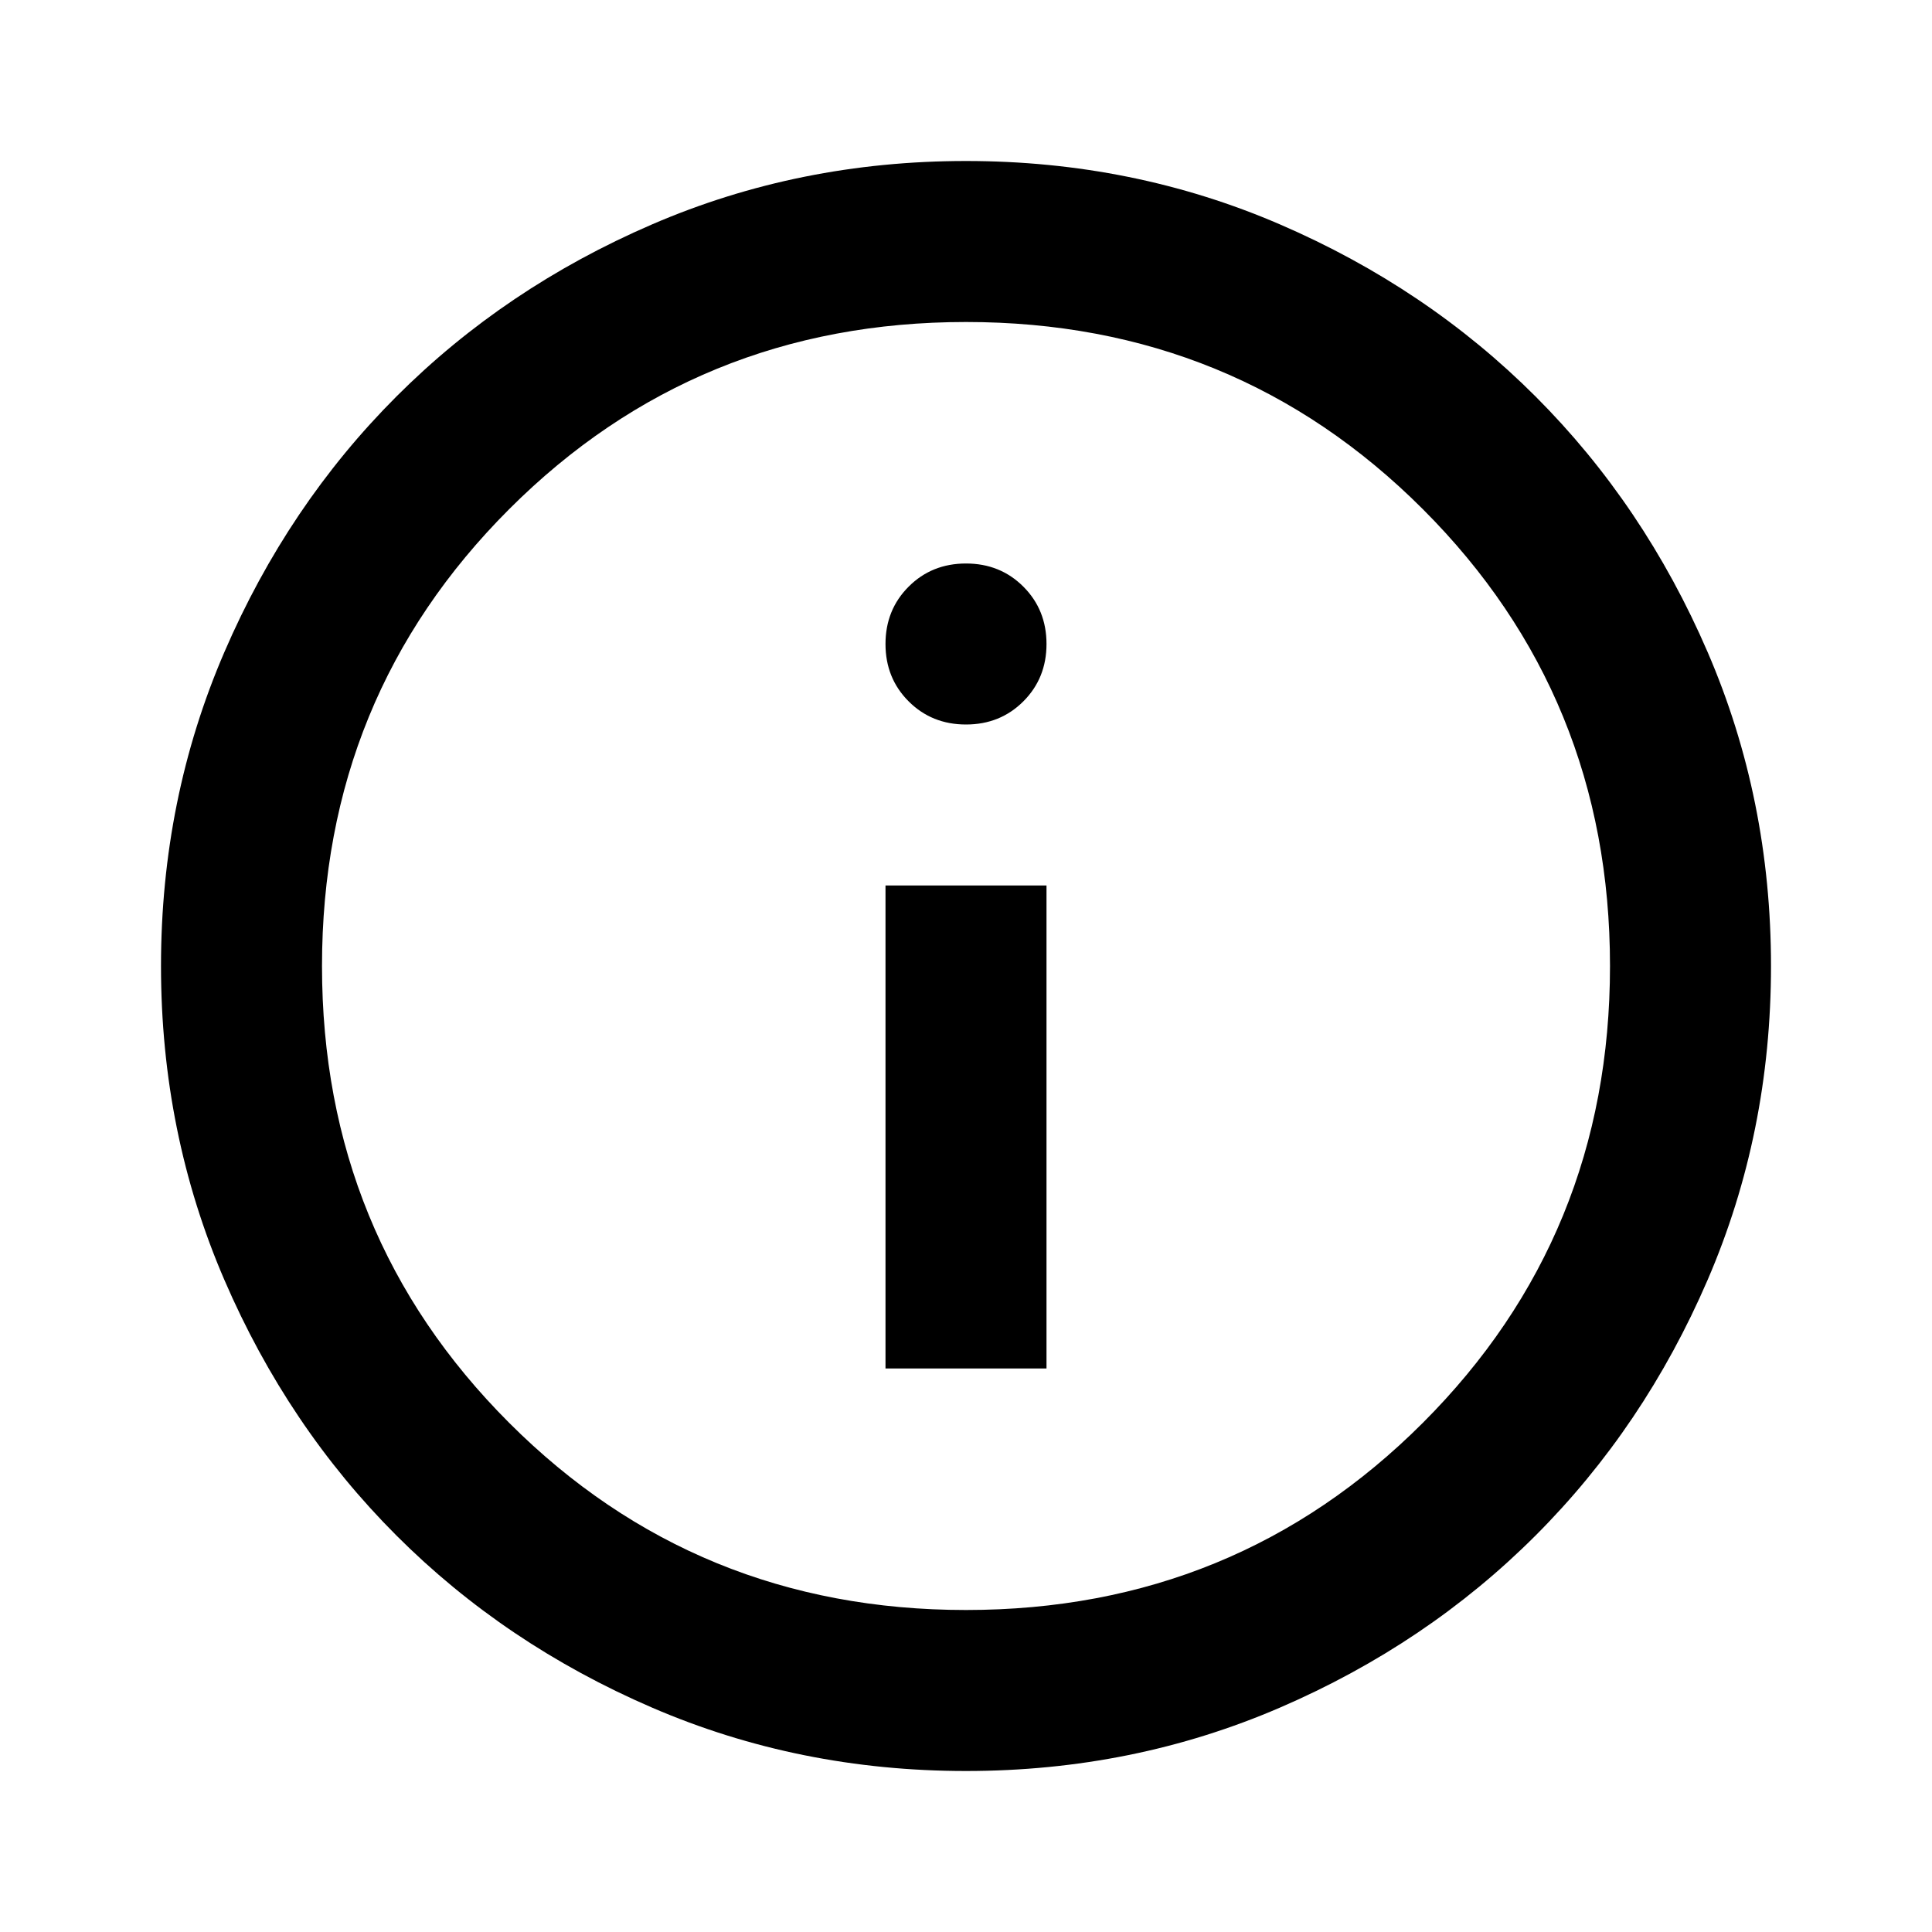
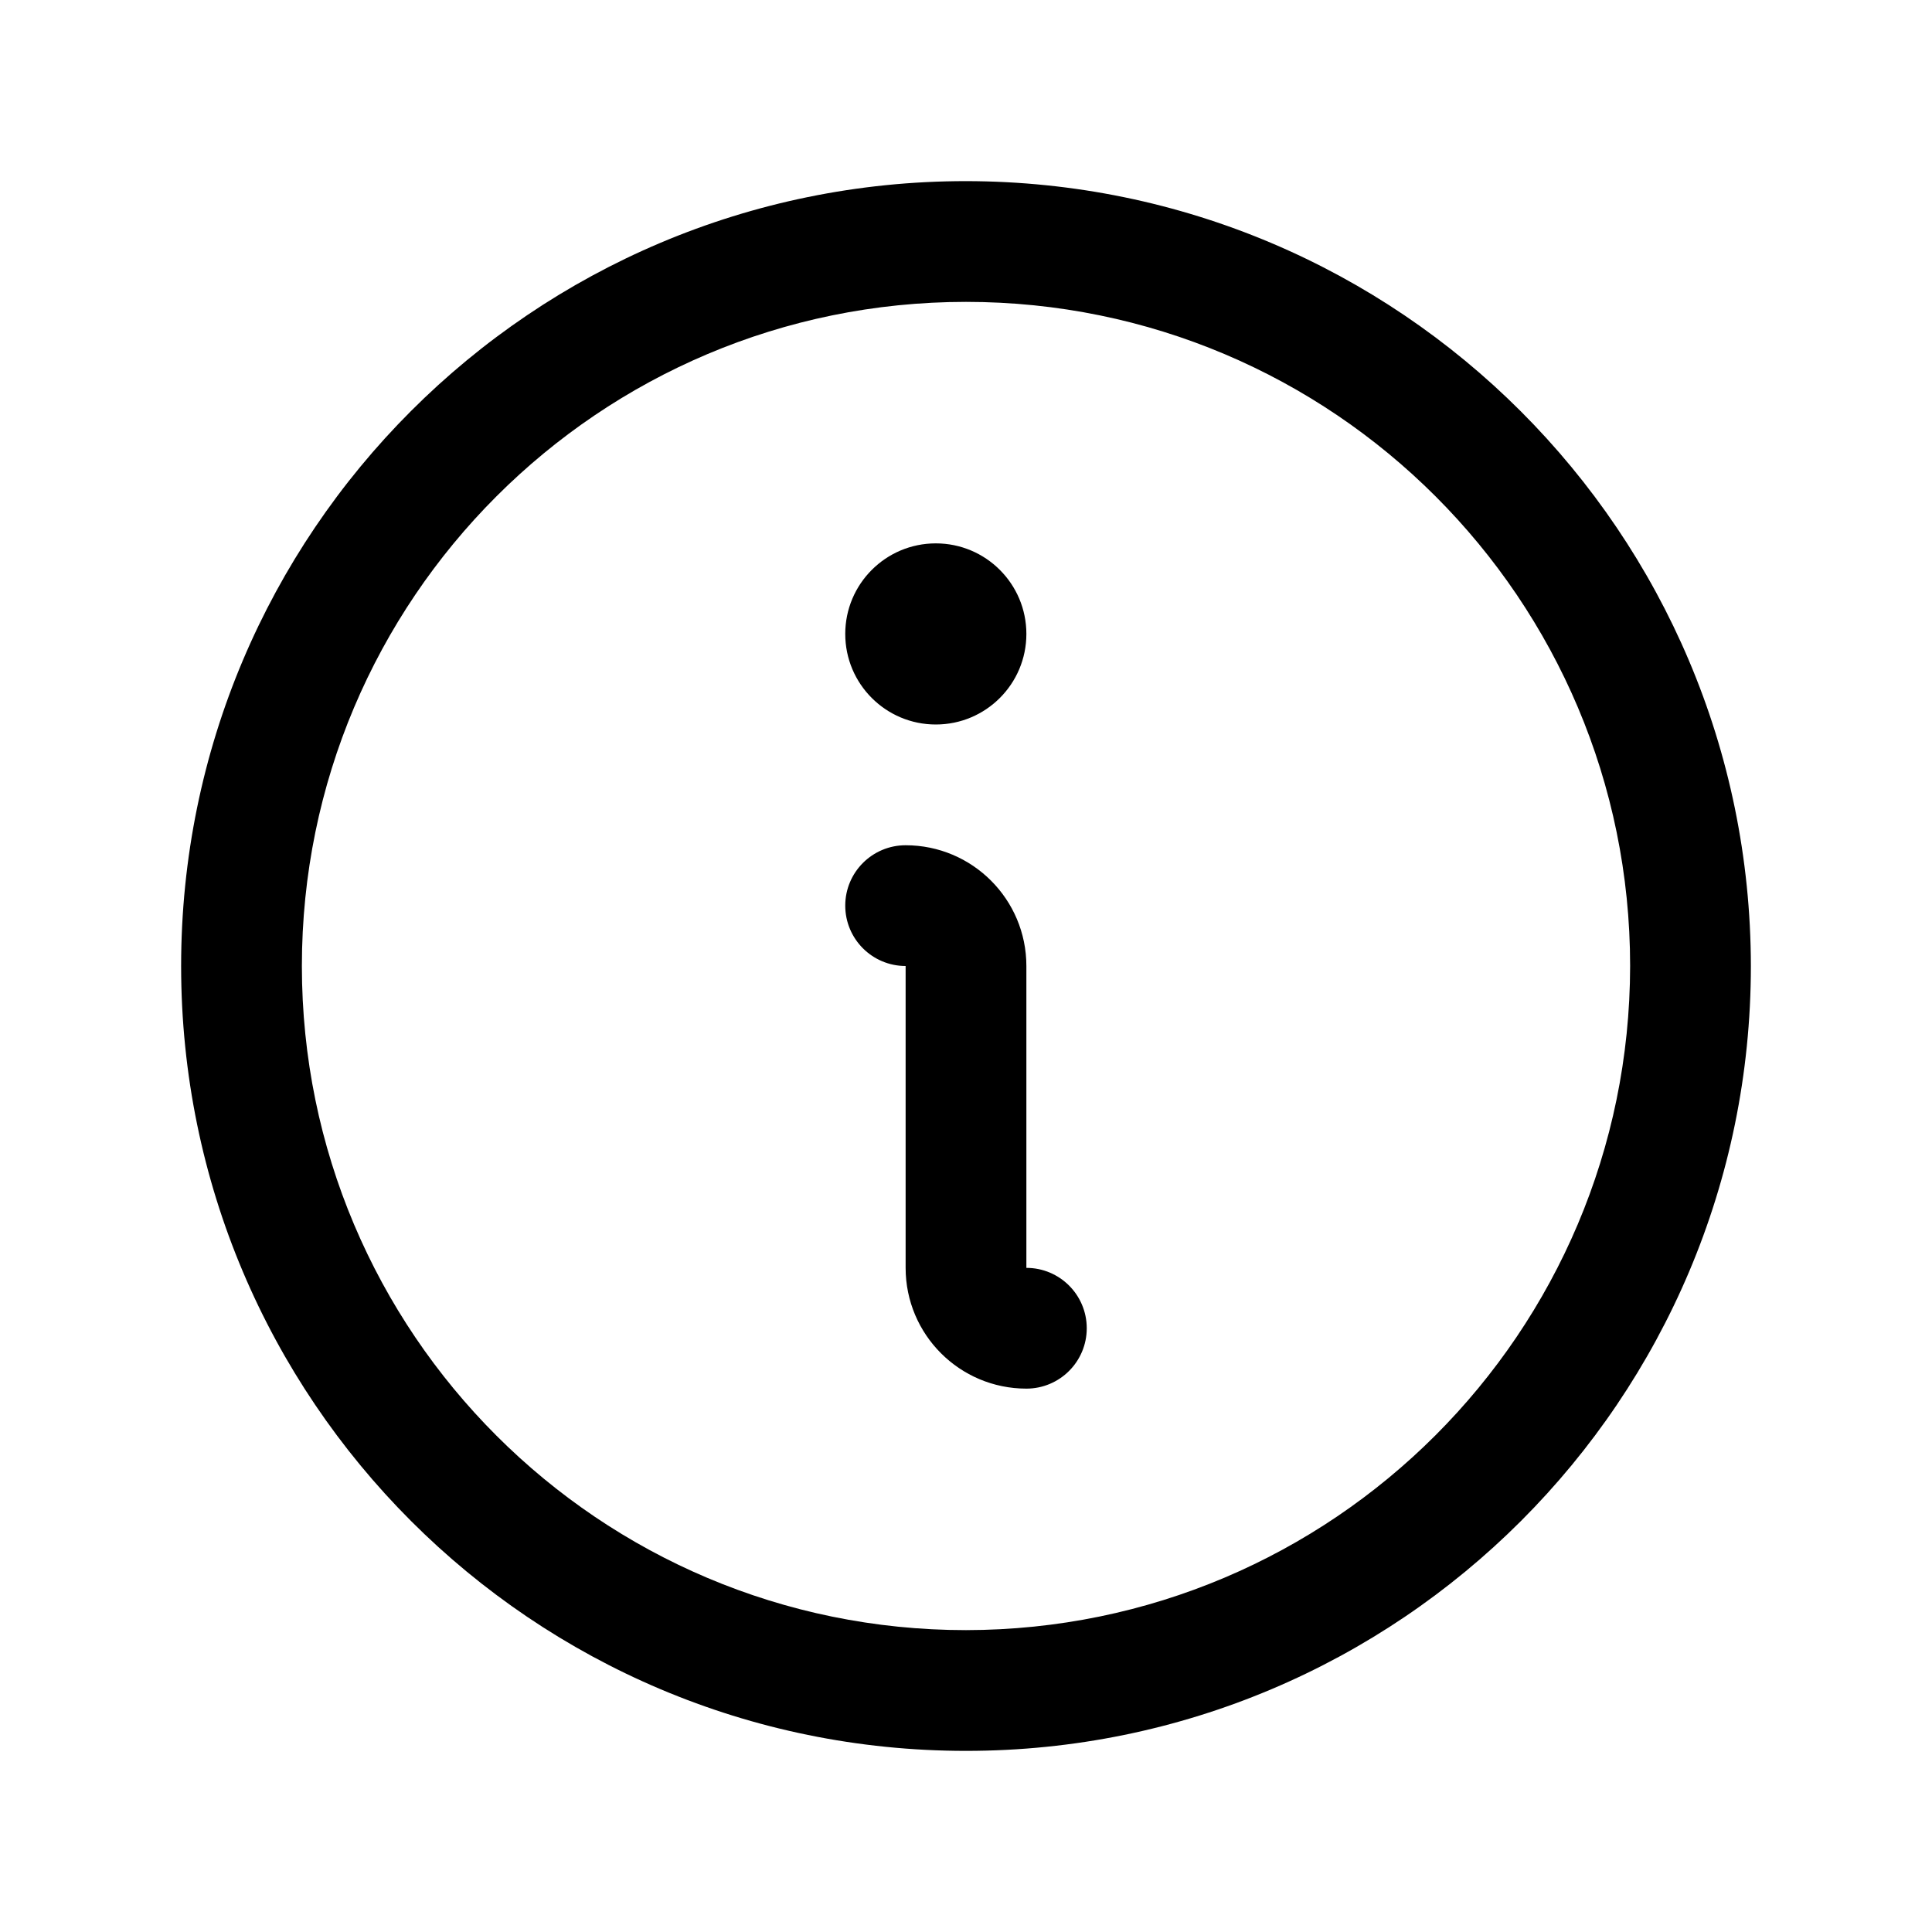
- <svg xmlns="http://www.w3.org/2000/svg" height="24" viewBox="0 -960 960 960" width="24">
-   <path d="M440-280h80v-240h-80v240Zm40-320q17 0 28.5-11.5T520-640q0-17-11.5-28.5T480-680q-17 0-28.5 11.5T440-640q0 17 11.5 28.5T480-600Zm0 520q-83 0-156-31.5T197-197q-54-54-85.5-127T80-480q0-83 31.5-156T197-763q54-54 127-85.5T480-880q83 0 156 31.5T763-763q54 54 85.5 127T880-480q0 83-31.5 156T763-197q-54 54-127 85.5T480-80Zm0-80q134 0 227-93t93-227q0-134-93-227t-227-93q-134 0-227 93t-93 227q0 134 93 227t227 93Zm0-320Z" />
+ <svg xmlns="http://www.w3.org/2000/svg" viewBox="0 0 256 256" fill="currentColor">
+   <path d="M128,24A104,104,0,1,0,232,128,104.11,104.11,0,0,0,128,24Zm0,192a88,88,0,1,1,88-88A88.1,88.1,0,0,1,128,216Zm16-40a8,8,0,0,1-8,8,16,16,0,0,1-16-16V128a8,8,0,0,1,0-16,16,16,0,0,1,16,16v40A8,8,0,0,1,144,176ZM112,84a12,12,0,1,1,12,12A12,12,0,0,1,112,84Z" />
</svg>
